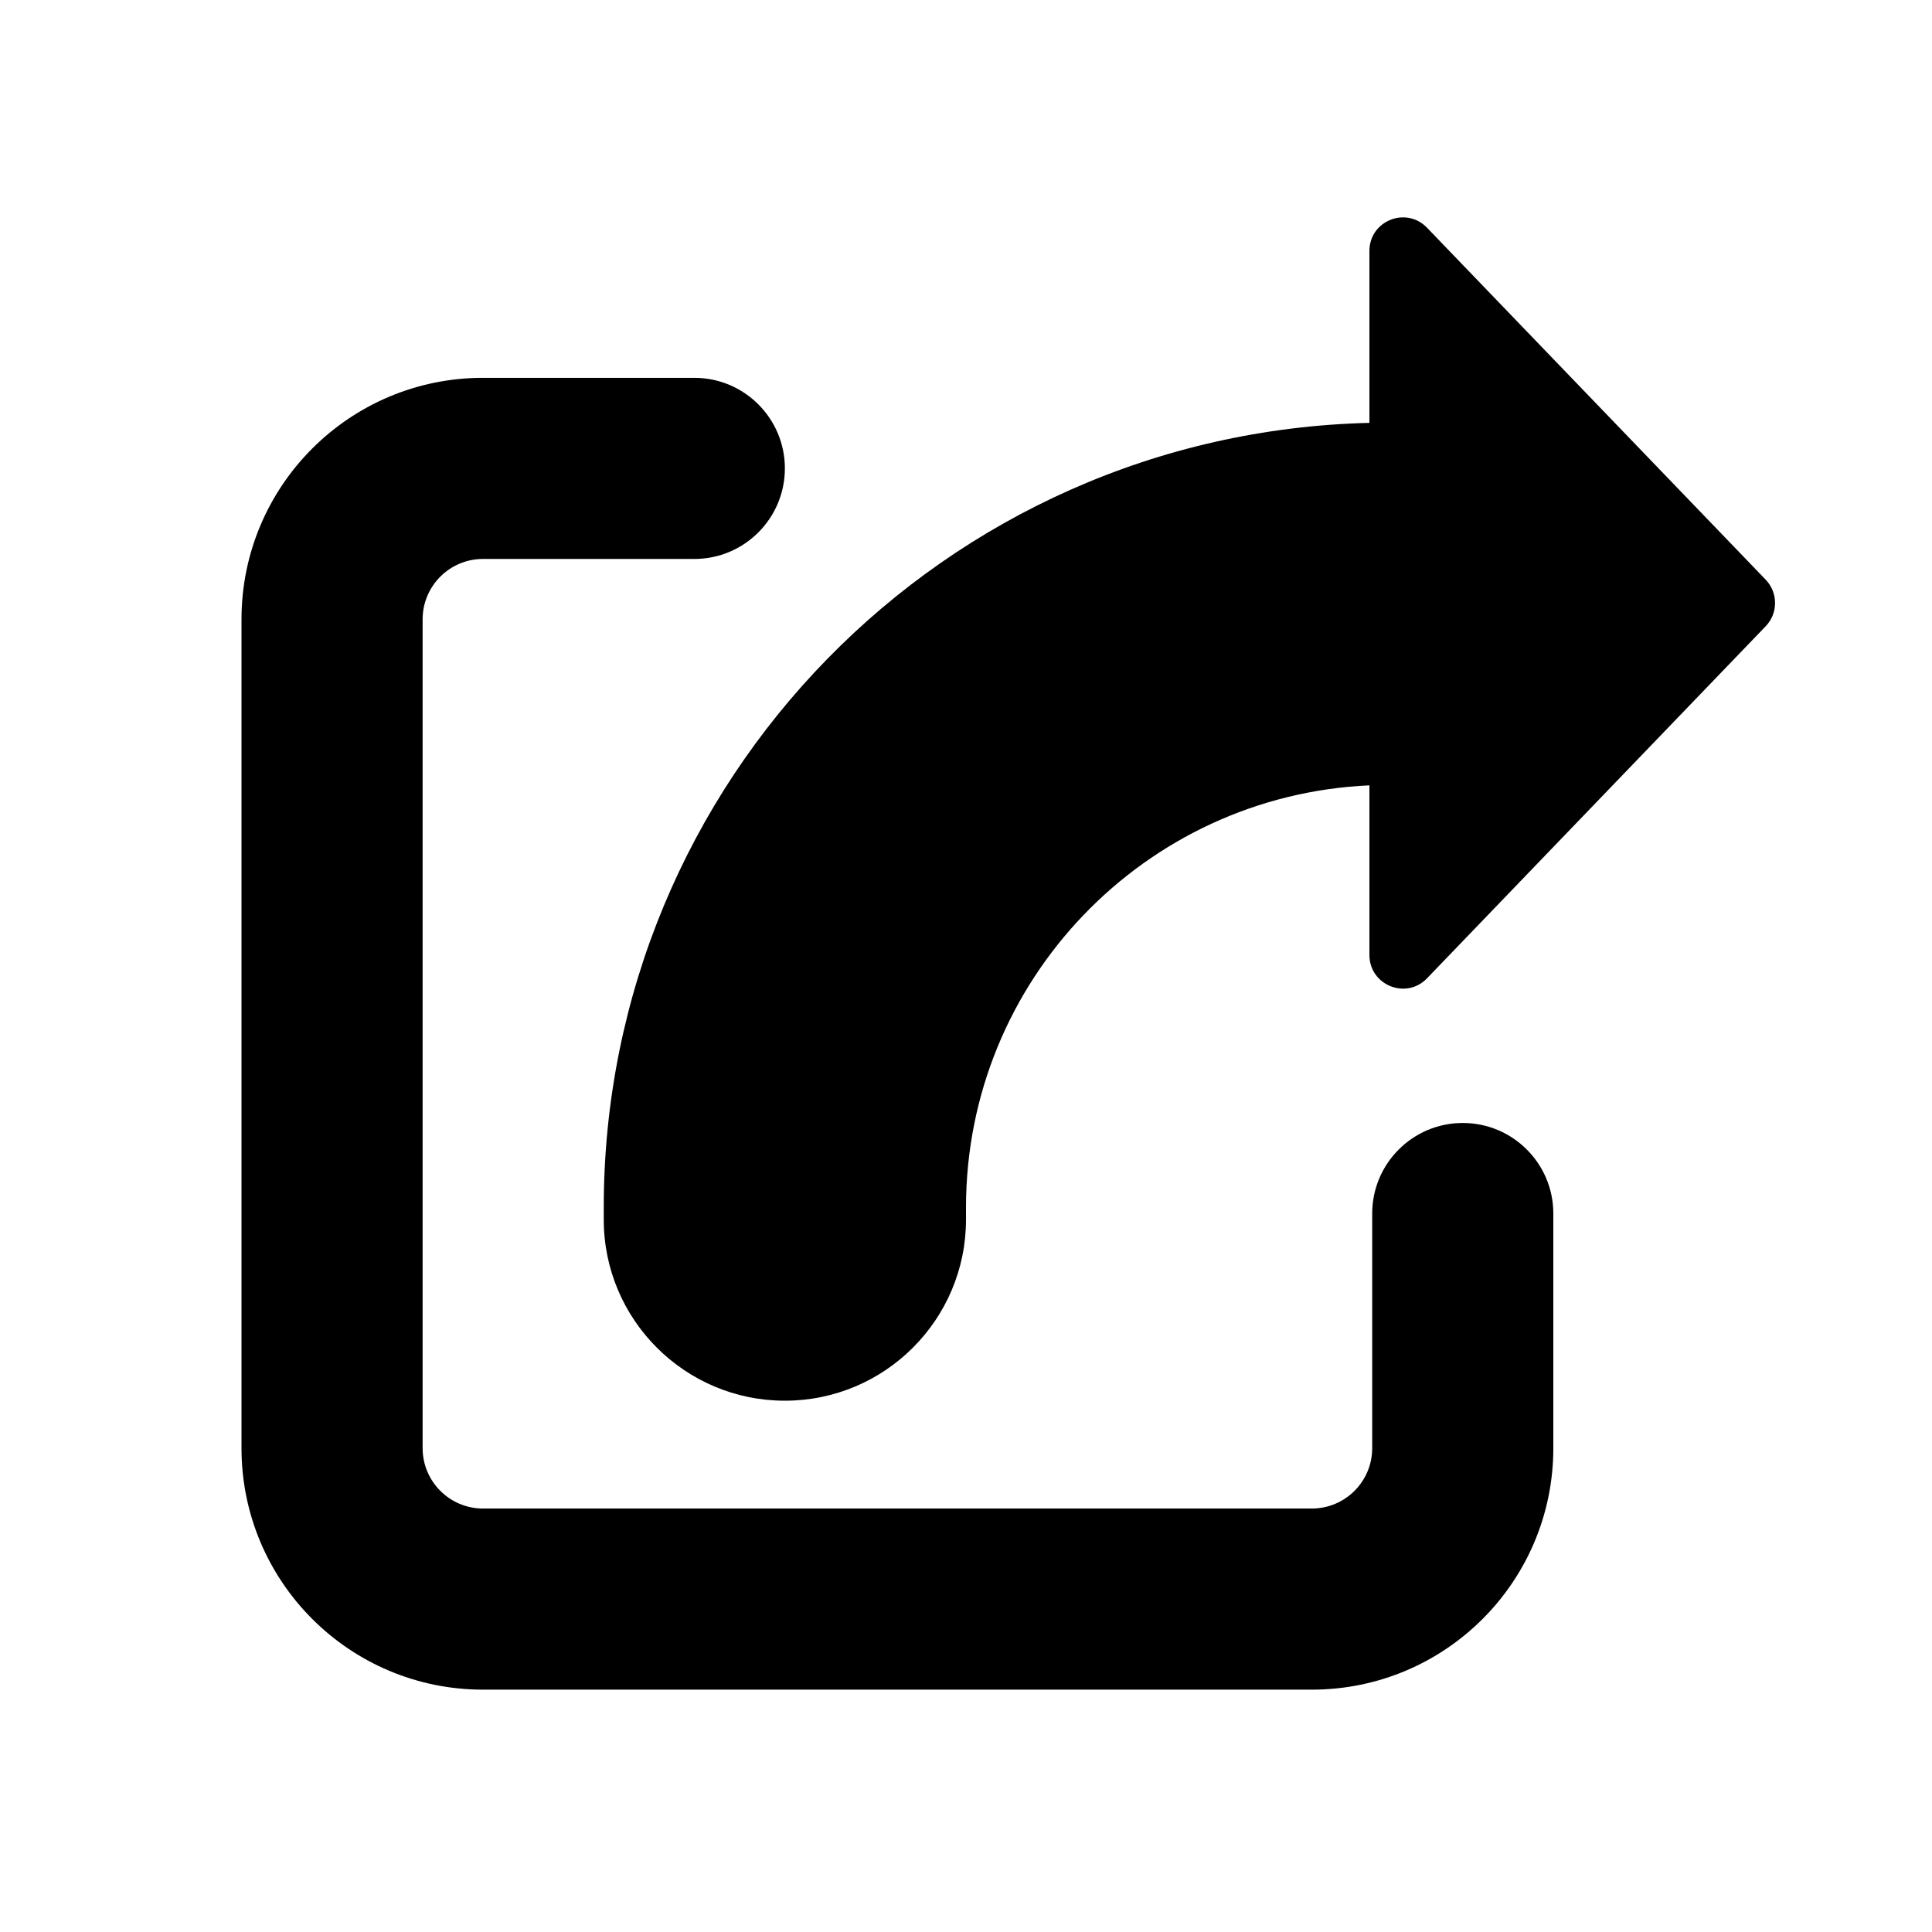
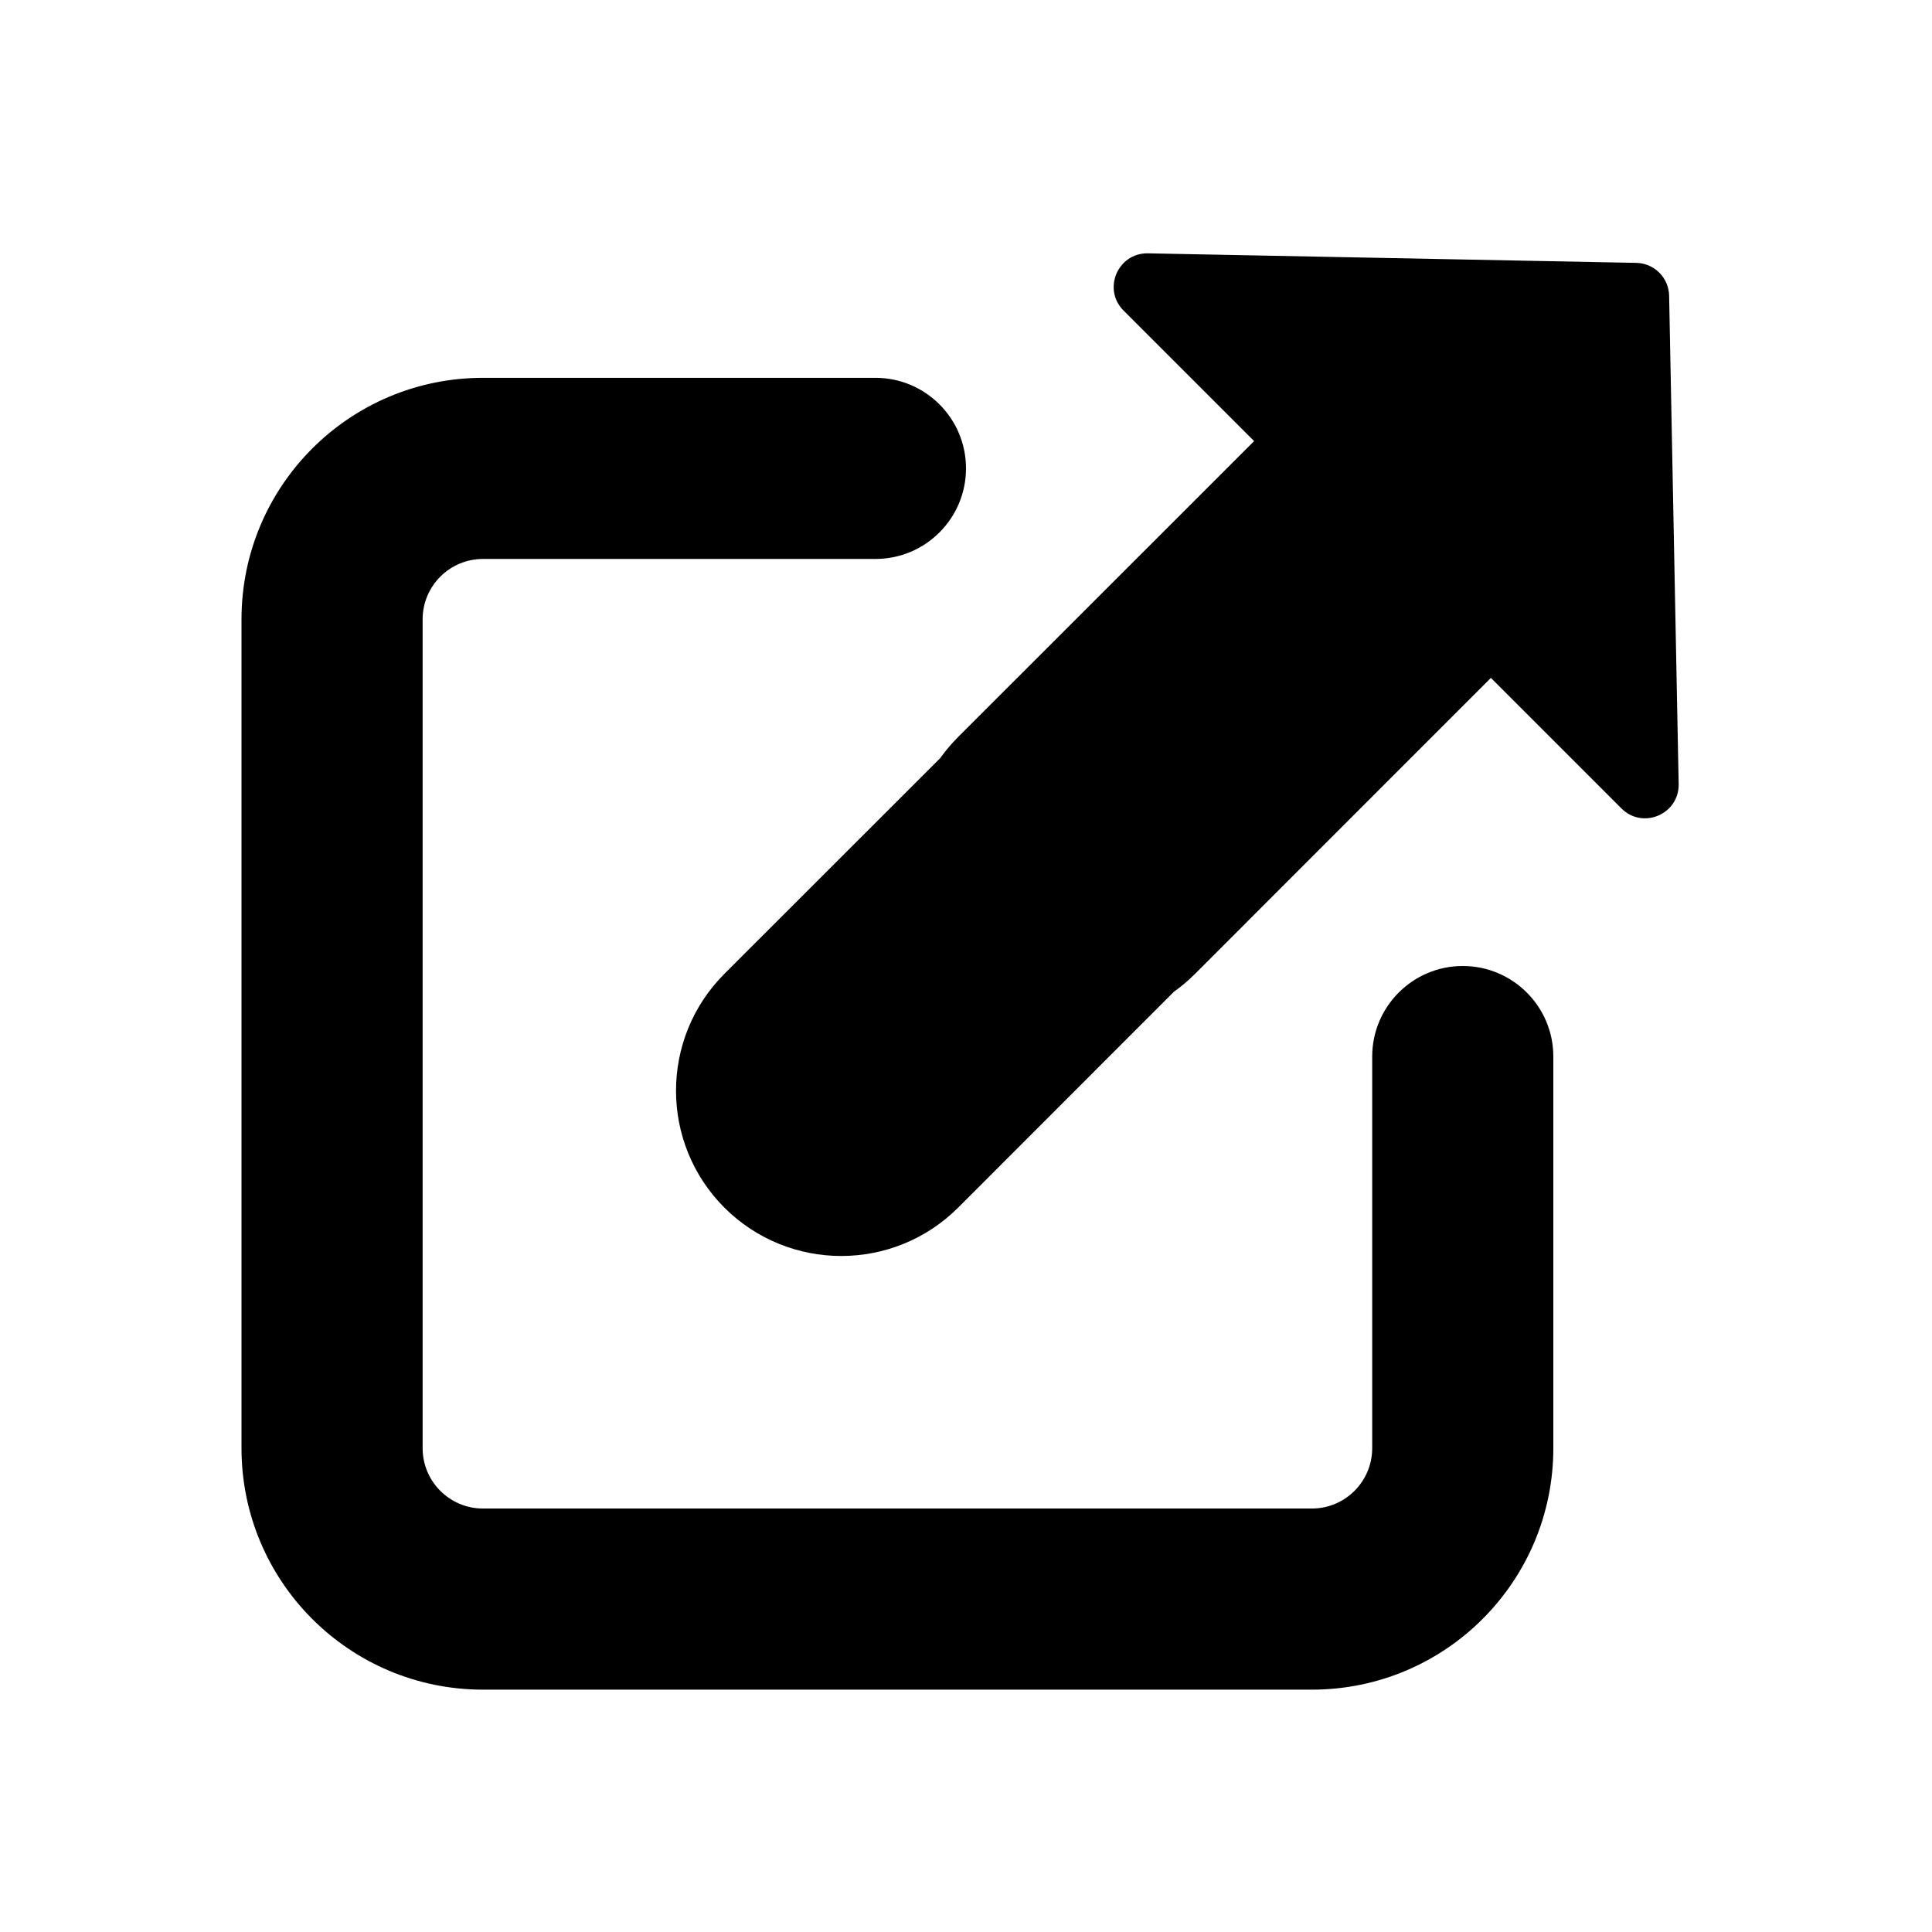
<svg xmlns="http://www.w3.org/2000/svg" width="16" height="16" viewBox="0 0 16 16" fill="none">
-   <path d="M14.623 5.186C14.726 5.079 14.726 4.909 14.623 4.801L11.818 1.886C11.645 1.706 11.341 1.828 11.341 2.078V3.502C7.825 3.586 5 6.463 5 10V10.1C5 10.928 5.672 11.6 6.5 11.6C7.328 11.6 8 10.928 8 10.1V10C8 8.12 9.482 6.587 11.341 6.504V7.909C11.341 8.159 11.645 8.282 11.818 8.102L14.623 5.186Z" fill="#000000" />
-   <path d="M6.5 3.879C6.5 3.465 6.164 3.129 5.75 3.129H4C2.895 3.129 2 4.024 2 5.129V11.993C2 13.098 2.895 13.993 4 13.993H10.864C11.969 13.993 12.864 13.098 12.864 11.993V10.05C12.864 9.636 12.528 9.3 12.114 9.3C11.7 9.3 11.364 9.636 11.364 10.05V11.993C11.364 12.269 11.14 12.493 10.864 12.493H4C3.724 12.493 3.5 12.269 3.5 11.993V5.129C3.5 4.853 3.724 4.629 4 4.629H5.75C6.164 4.629 6.5 4.293 6.5 3.879Z" fill="#000000" />
+   <path d="M13.823 2.449C13.82 2.3 13.7 2.18 13.551 2.177L9.506 2.098C9.257 2.094 9.128 2.395 9.305 2.572L10.386 3.653L7.934 6.104C7.88 6.159 7.83 6.217 7.787 6.278L5.999 8.065C5.465 8.6 5.465 9.466 5.999 10.001C6.534 10.535 7.4 10.535 7.935 10.001L9.722 8.213C9.783 8.17 9.841 8.12 9.896 8.066L12.347 5.614L13.428 6.695C13.605 6.872 13.906 6.743 13.902 6.494L13.823 2.449Z" fill="#000000" />
+   <path d="M7.25 3.129C7.664 3.129 8 3.465 8 3.879C8 4.293 7.664 4.629 7.25 4.629H4C3.724 4.629 3.5 4.853 3.5 5.129V11.993C3.5 12.269 3.724 12.493 4 12.493H10.864C11.14 12.493 11.364 12.269 11.364 11.993V8.75C11.364 8.336 11.7 8 12.114 8C12.528 8 12.864 8.336 12.864 8.75V11.993C12.864 13.098 11.969 13.993 10.864 13.993H4C2.895 13.993 2 13.098 2 11.993V5.129C2 4.024 2.895 3.129 4 3.129H7.25Z" fill="#000000" />
</svg>
